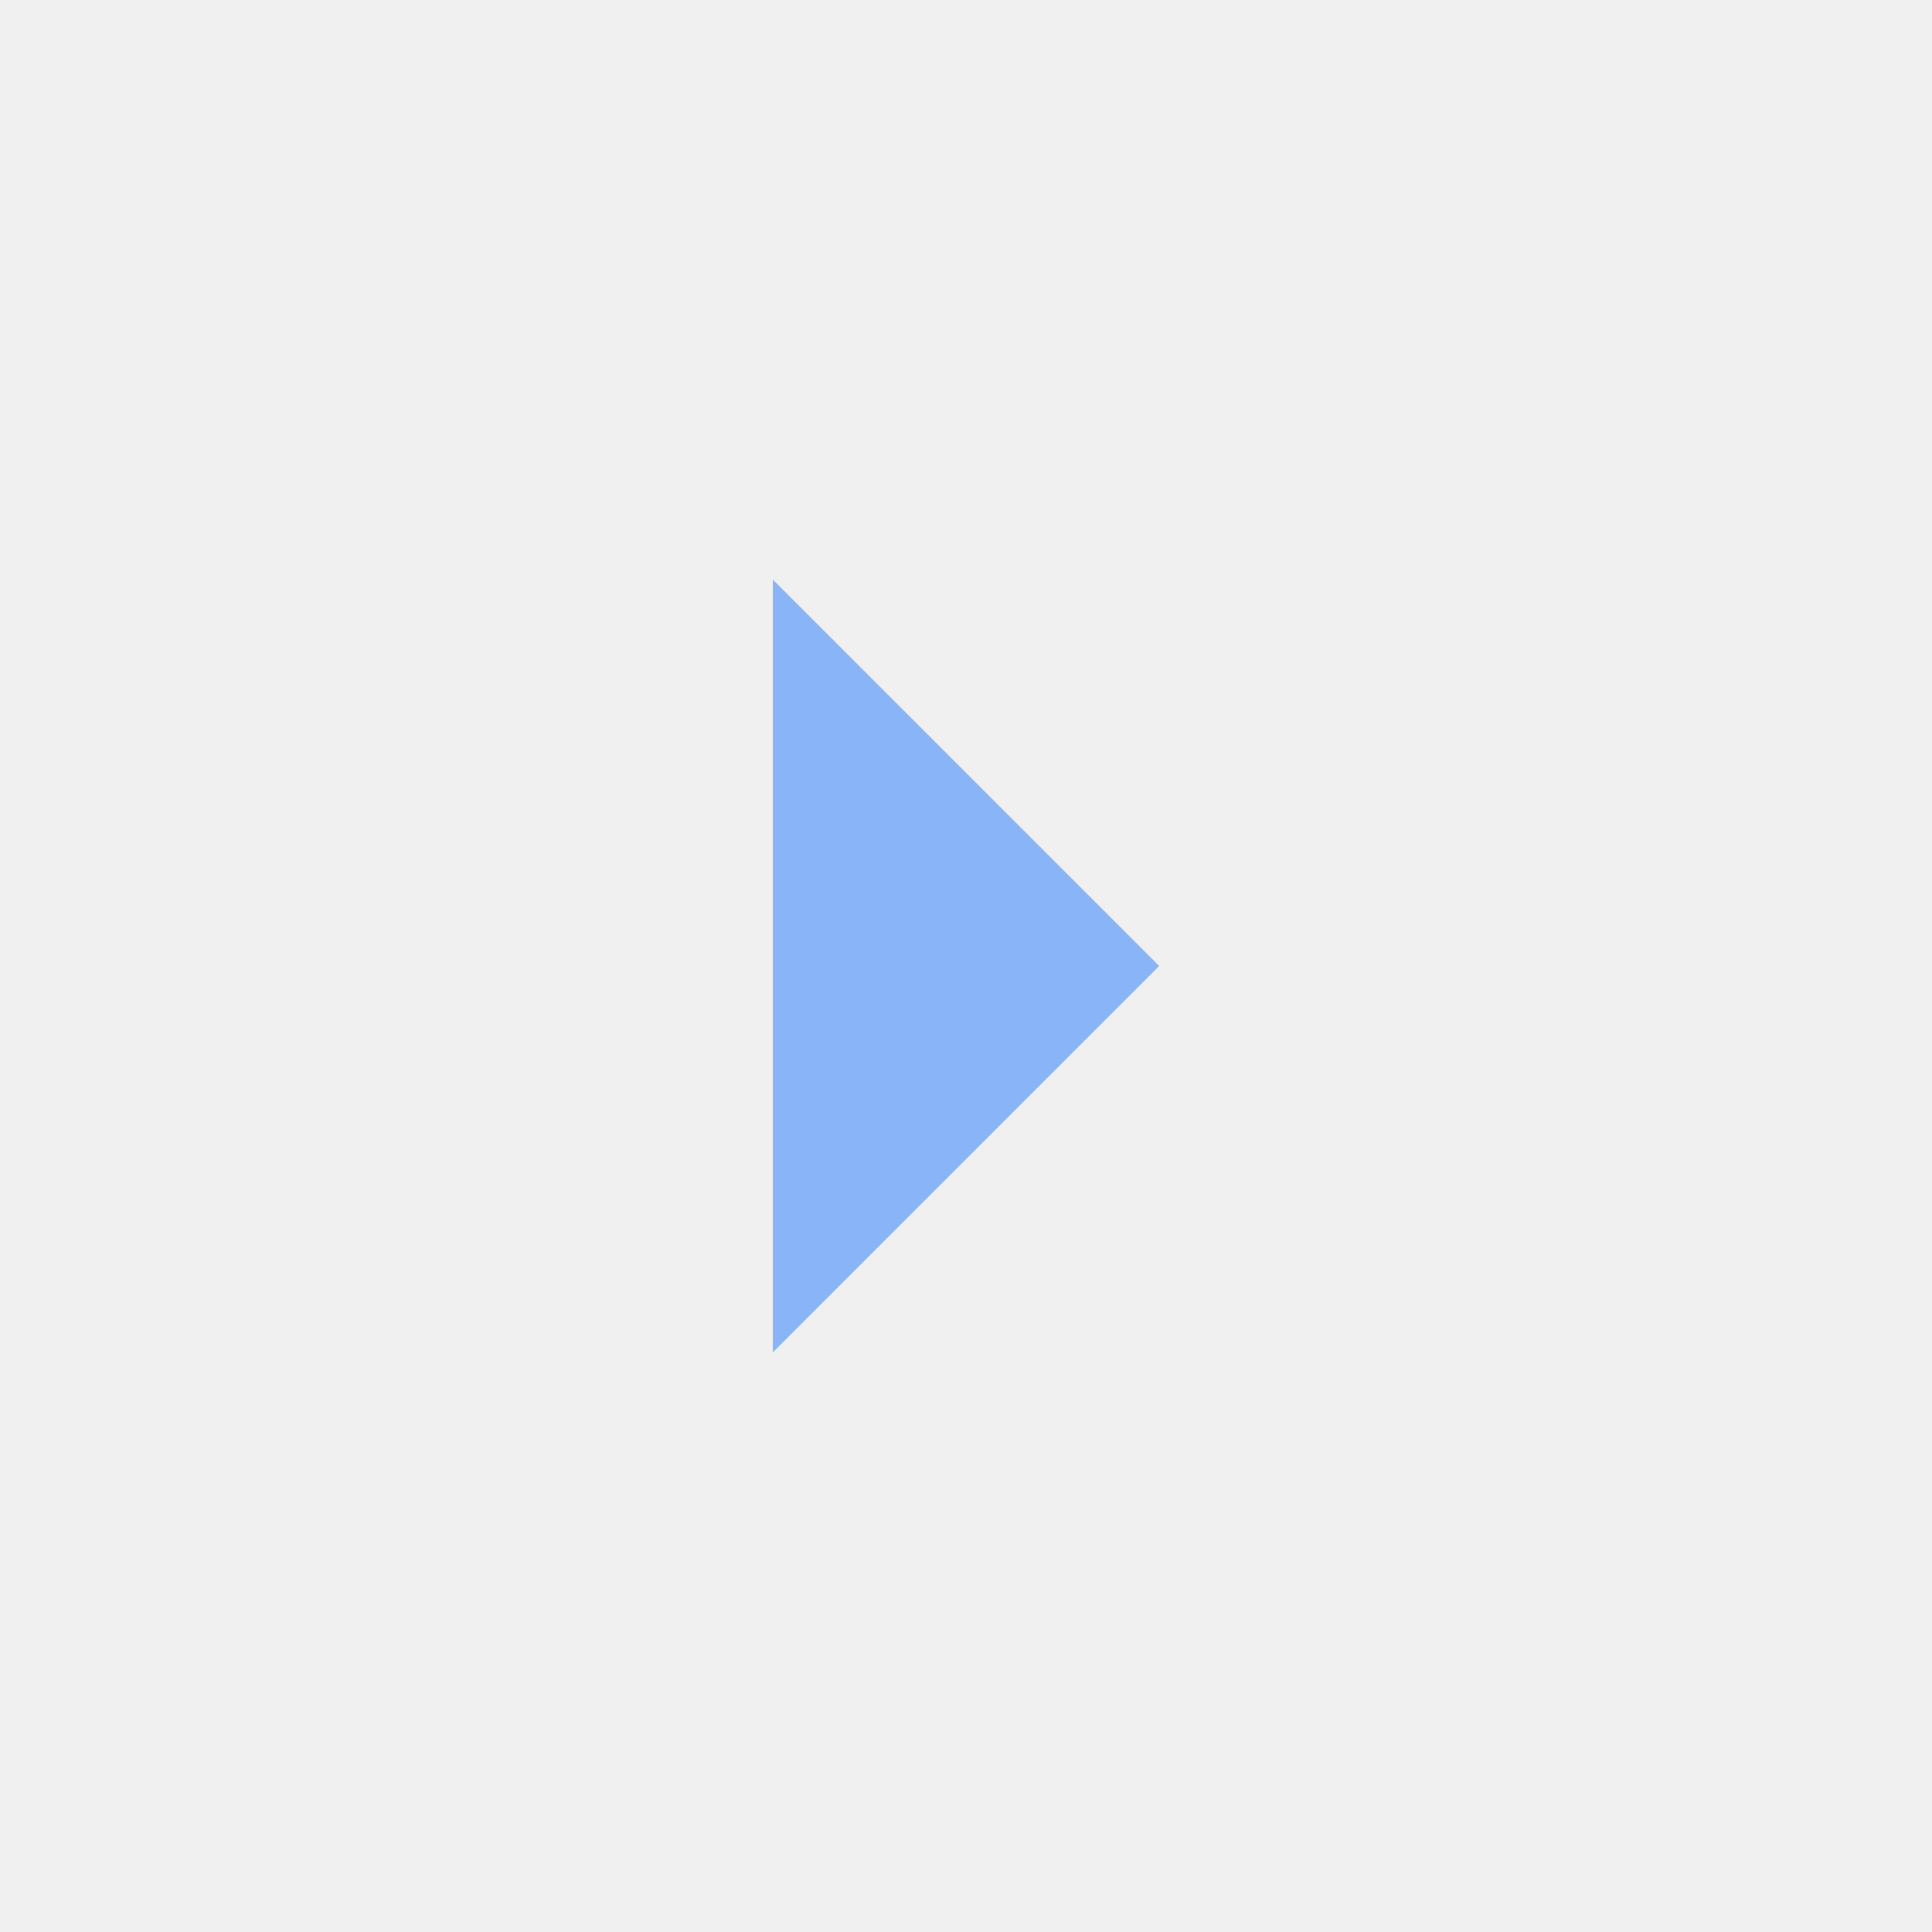
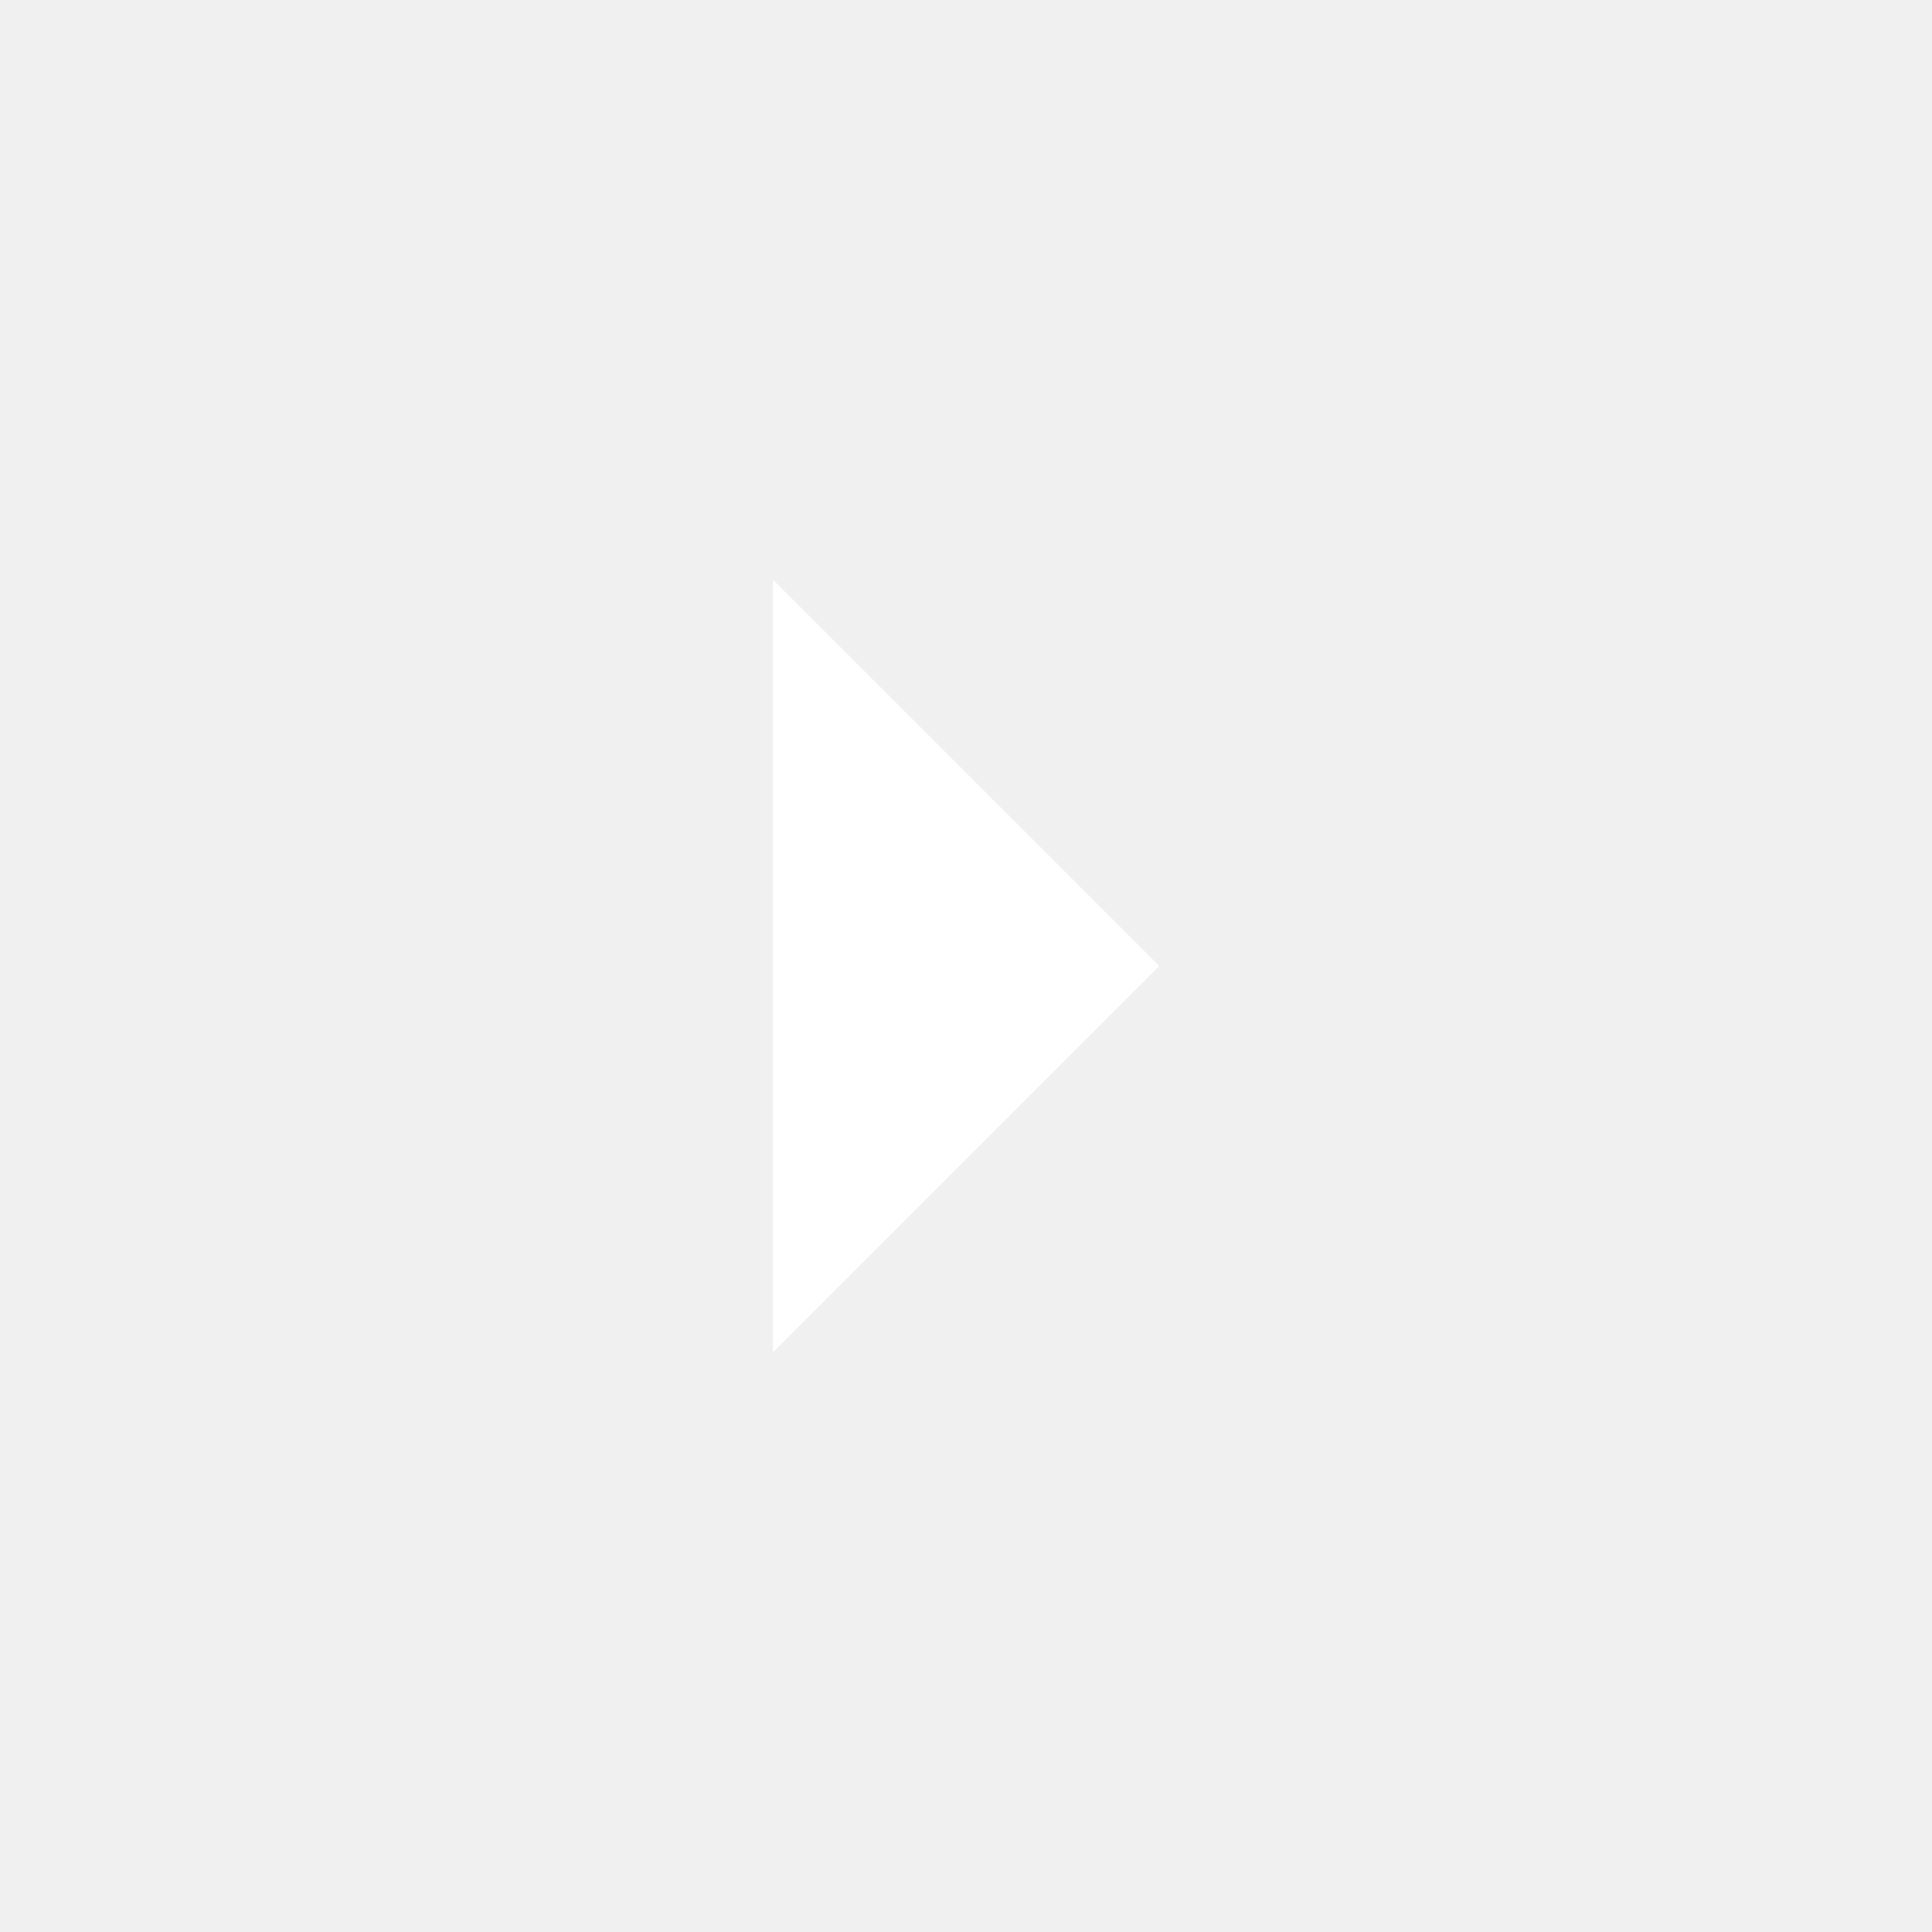
<svg xmlns="http://www.w3.org/2000/svg" xmlns:xlink="http://www.w3.org/1999/xlink" width="20px" height="20px" viewBox="0 0 20 20" version="1.1">
  <defs>
    <polyline id="path-1" points="6 8 10 12 14 8 6 8" />
  </defs>
  <g id="ic_dropright" stroke="none" stroke-width="1" fill="none" fill-rule="evenodd">
    <g id="dense/navigation/drop-right">
      <mask id="mask-2" fill="white">
        <use xlink:href="#path-1" />
      </mask>
-       <use id="↳Color-fill" fill="#8AB4F8" fill-rule="evenodd" transform="translate(10, 10) scale(1, -1) rotate(-90) translate(-10, -10) " xlink:href="#path-1" />
+       <use id="↳Color-fill" fill="#ffffff" fill-rule="evenodd" transform="translate(10, 10) scale(1, -1) rotate(-90) translate(-10, -10) " xlink:href="#path-1" />
    </g>
  </g>
</svg>
